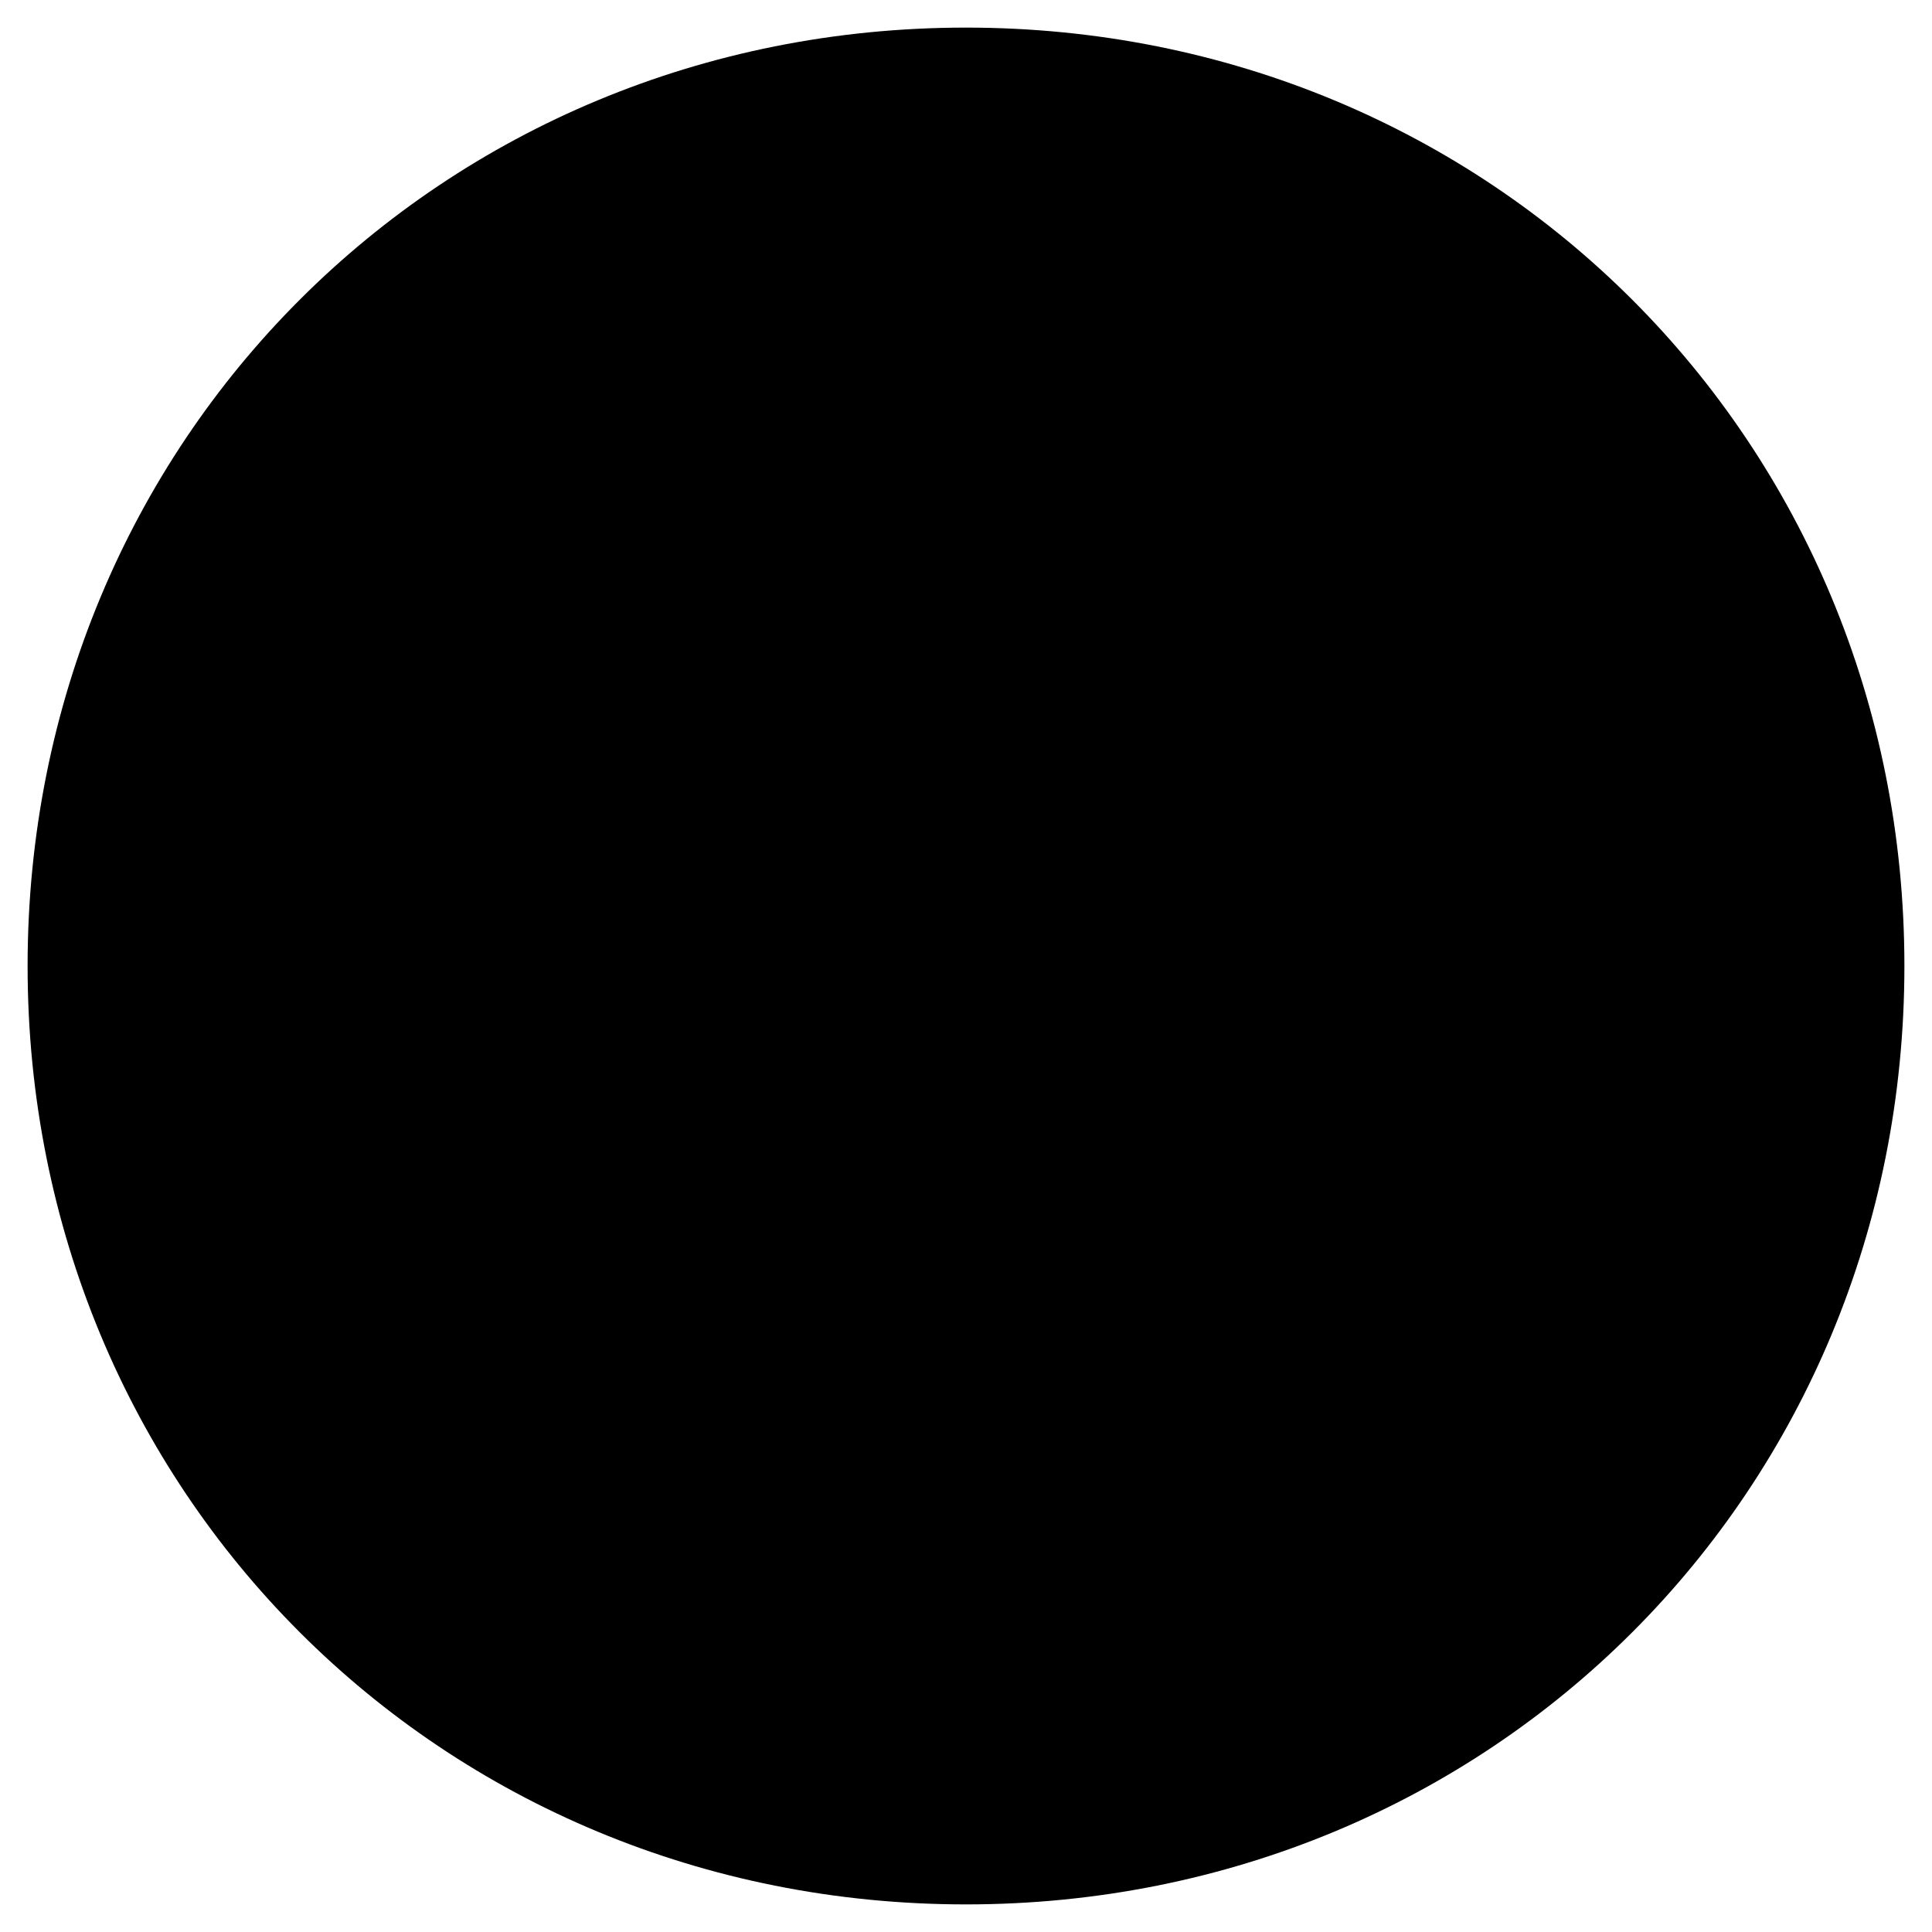
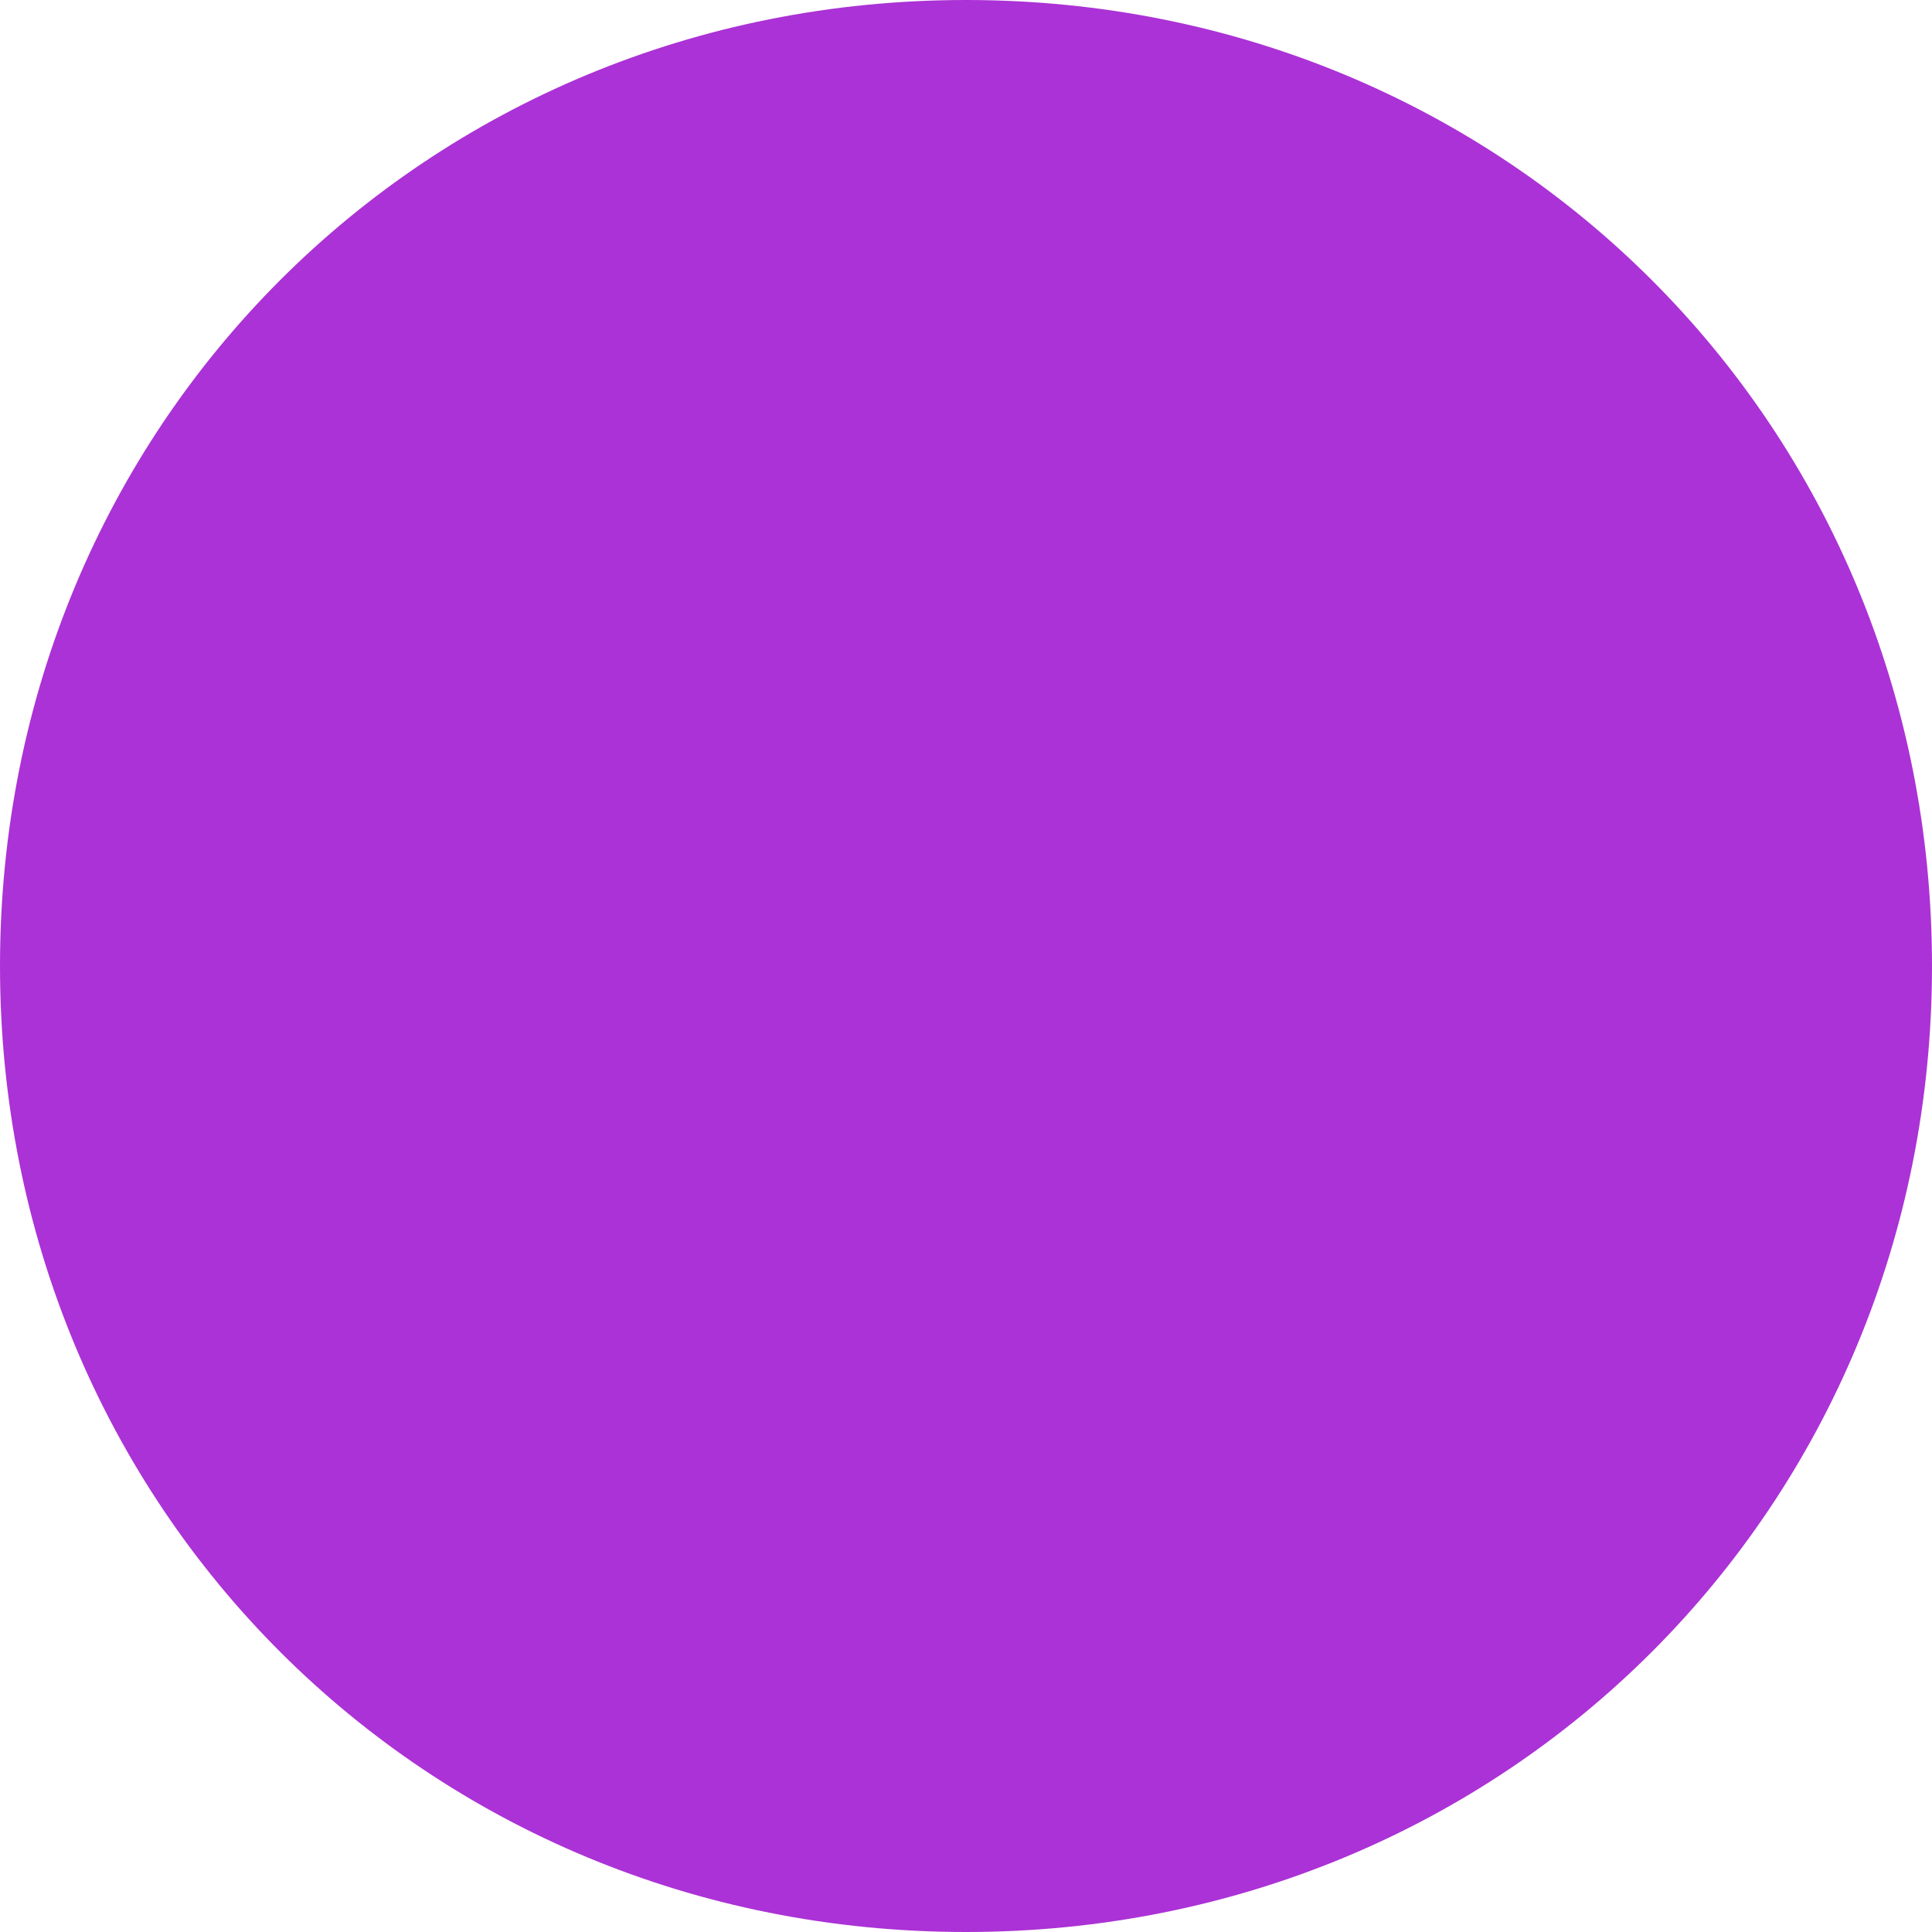
- <svg xmlns="http://www.w3.org/2000/svg" version="1.1" width="35px" height="35px">
-   <g transform="matrix(1 0 0 1 -539 -436 )">
-     <path d="M 556.5 436.5  C 566.02 436.5  573.5 443.98  573.5 453.5  C 573.5 463.02  566.02 470.5  556.5 470.5  C 546.98 470.5  539.5 463.02  539.5 453.5  C 539.5 443.98  546.98 436.5  556.5 436.5  Z " fill-rule="nonzero" fill="#000000" stroke="none" />
+ <svg xmlns="http://www.w3.org/2000/svg" version="1.1" width="47px" height="47px">
+   <g transform="matrix(1 0 0 1 -559 -306 )">
+     <path d="M 582.5 306  C 595.66 306  606 316.34  606 329.5  C 606 342.66  595.66 353  582.5 353  C 569.34 353  559 342.66  559 329.5  C 559 316.34  569.34 306  582.5 306  Z " fill-rule="nonzero" fill="#9700cc" stroke="none" fill-opacity="0.804" />
  </g>
</svg>
